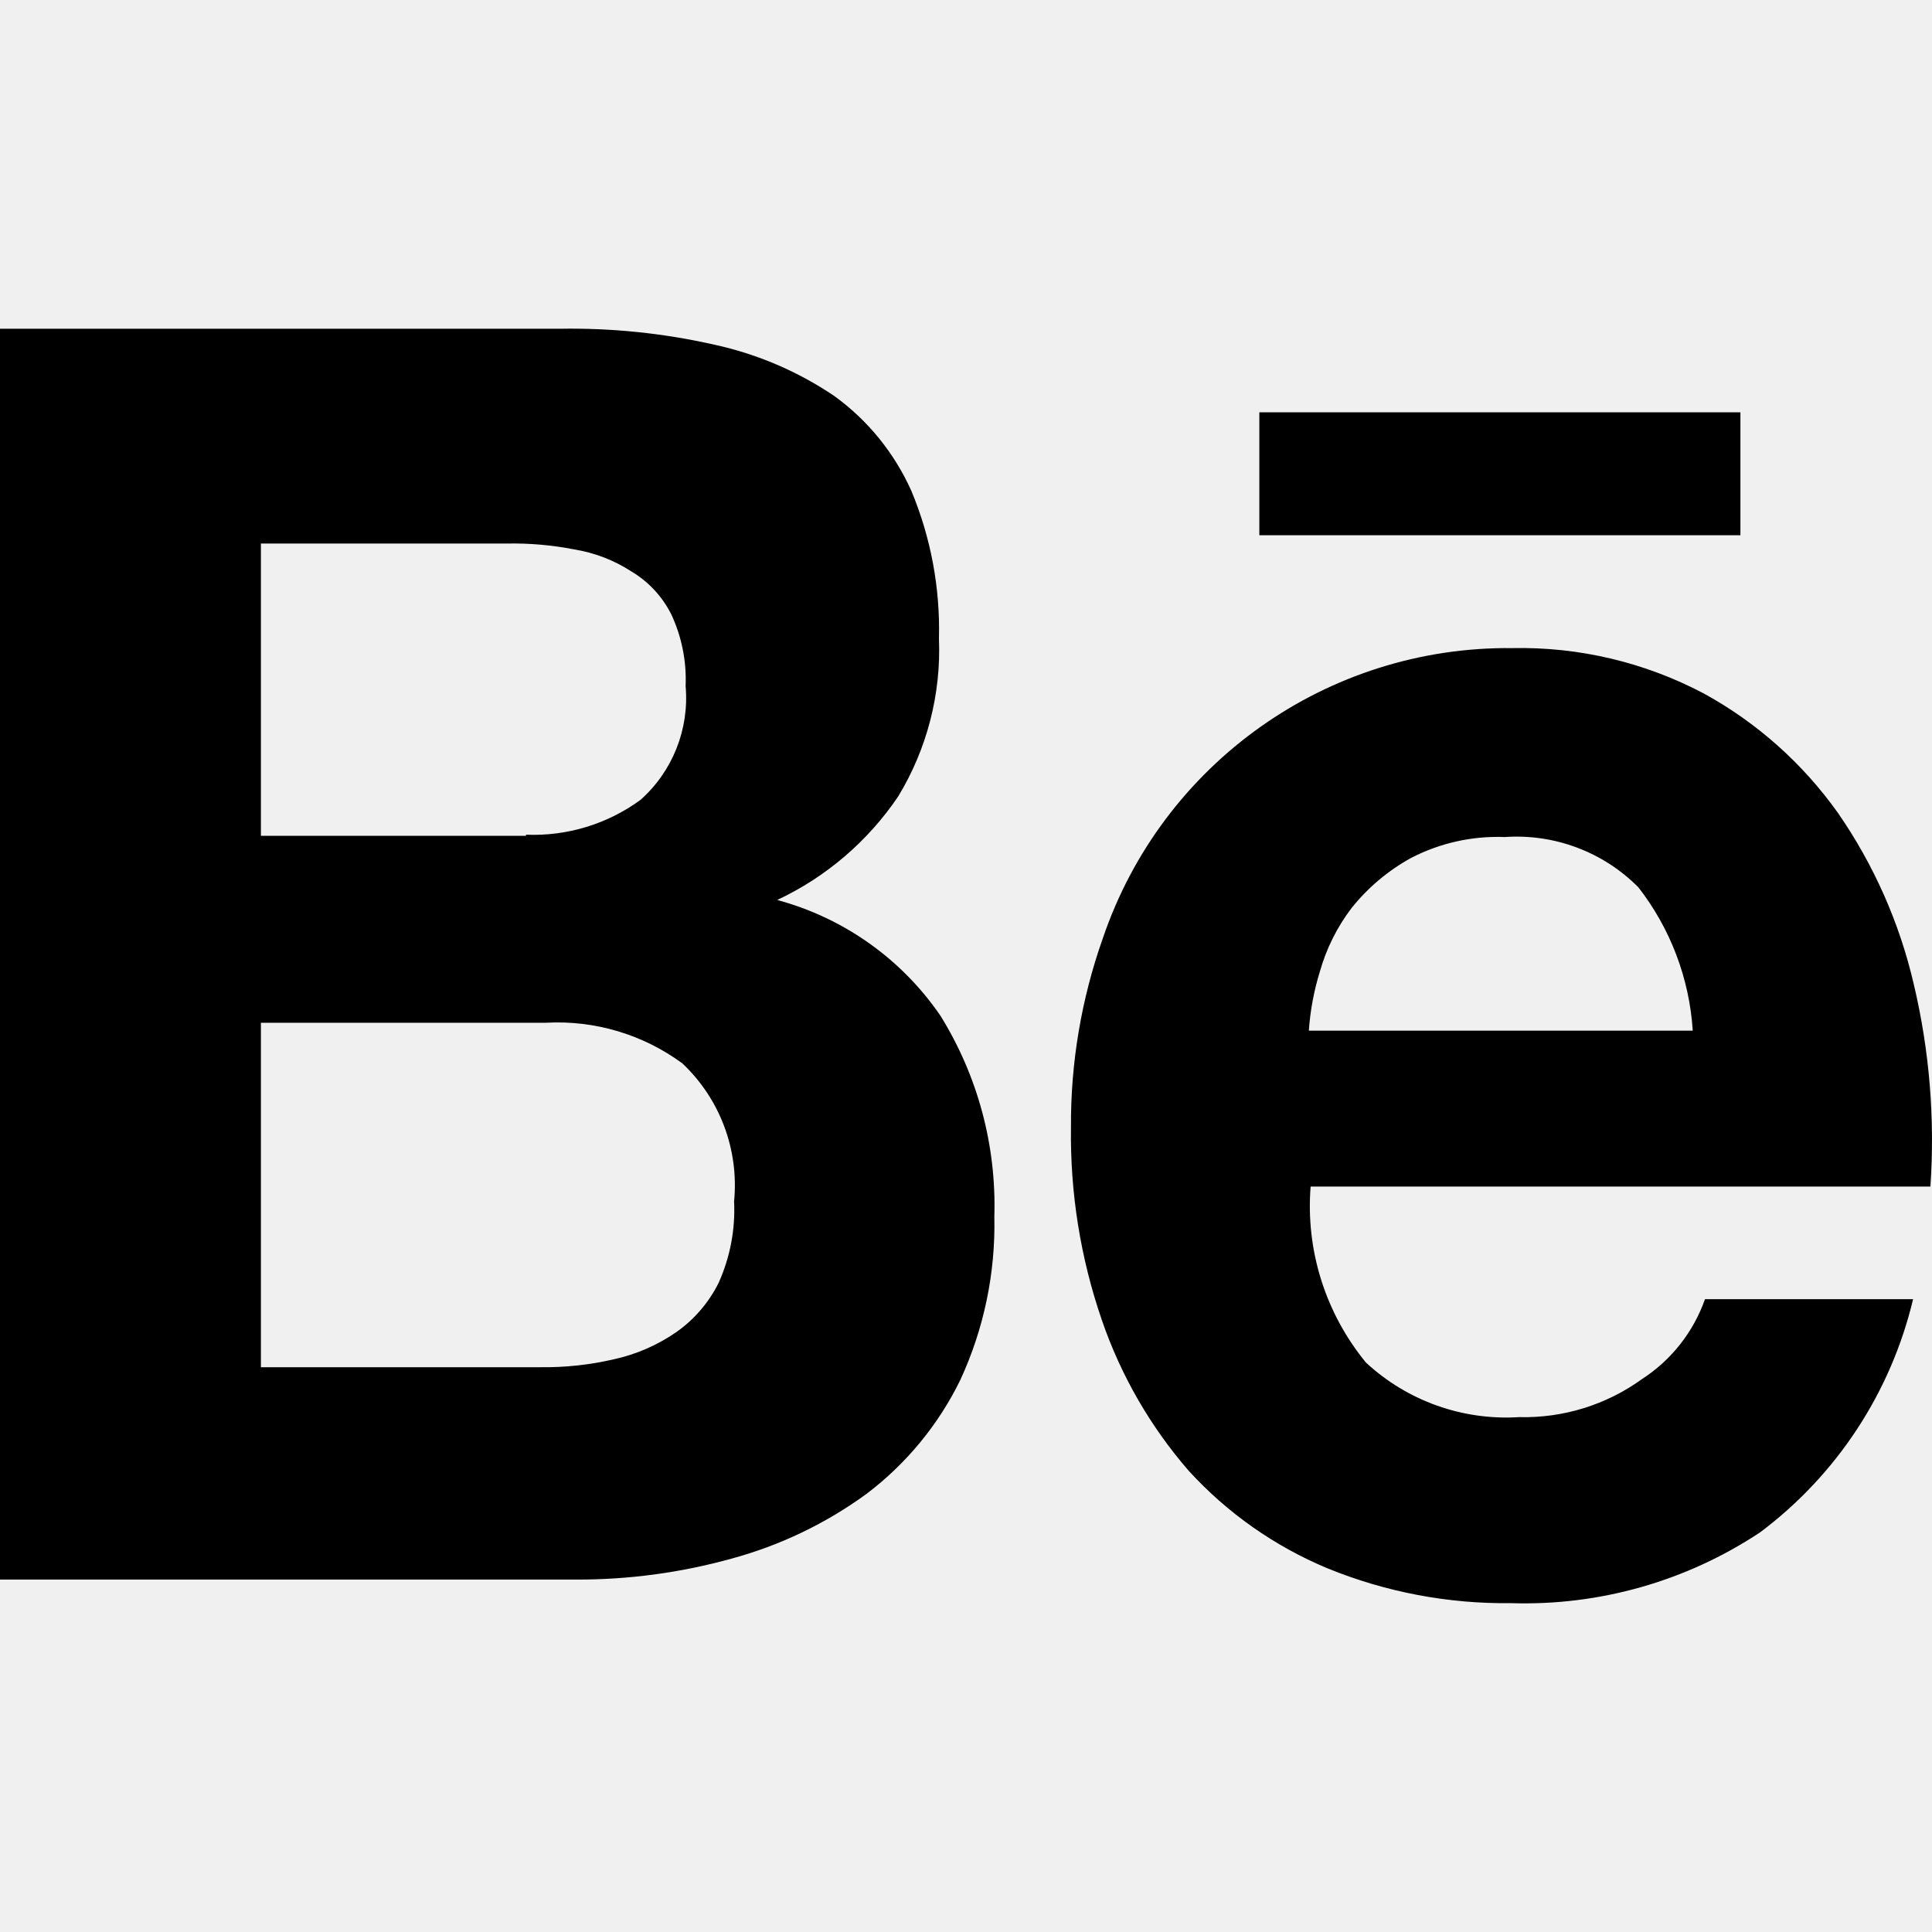
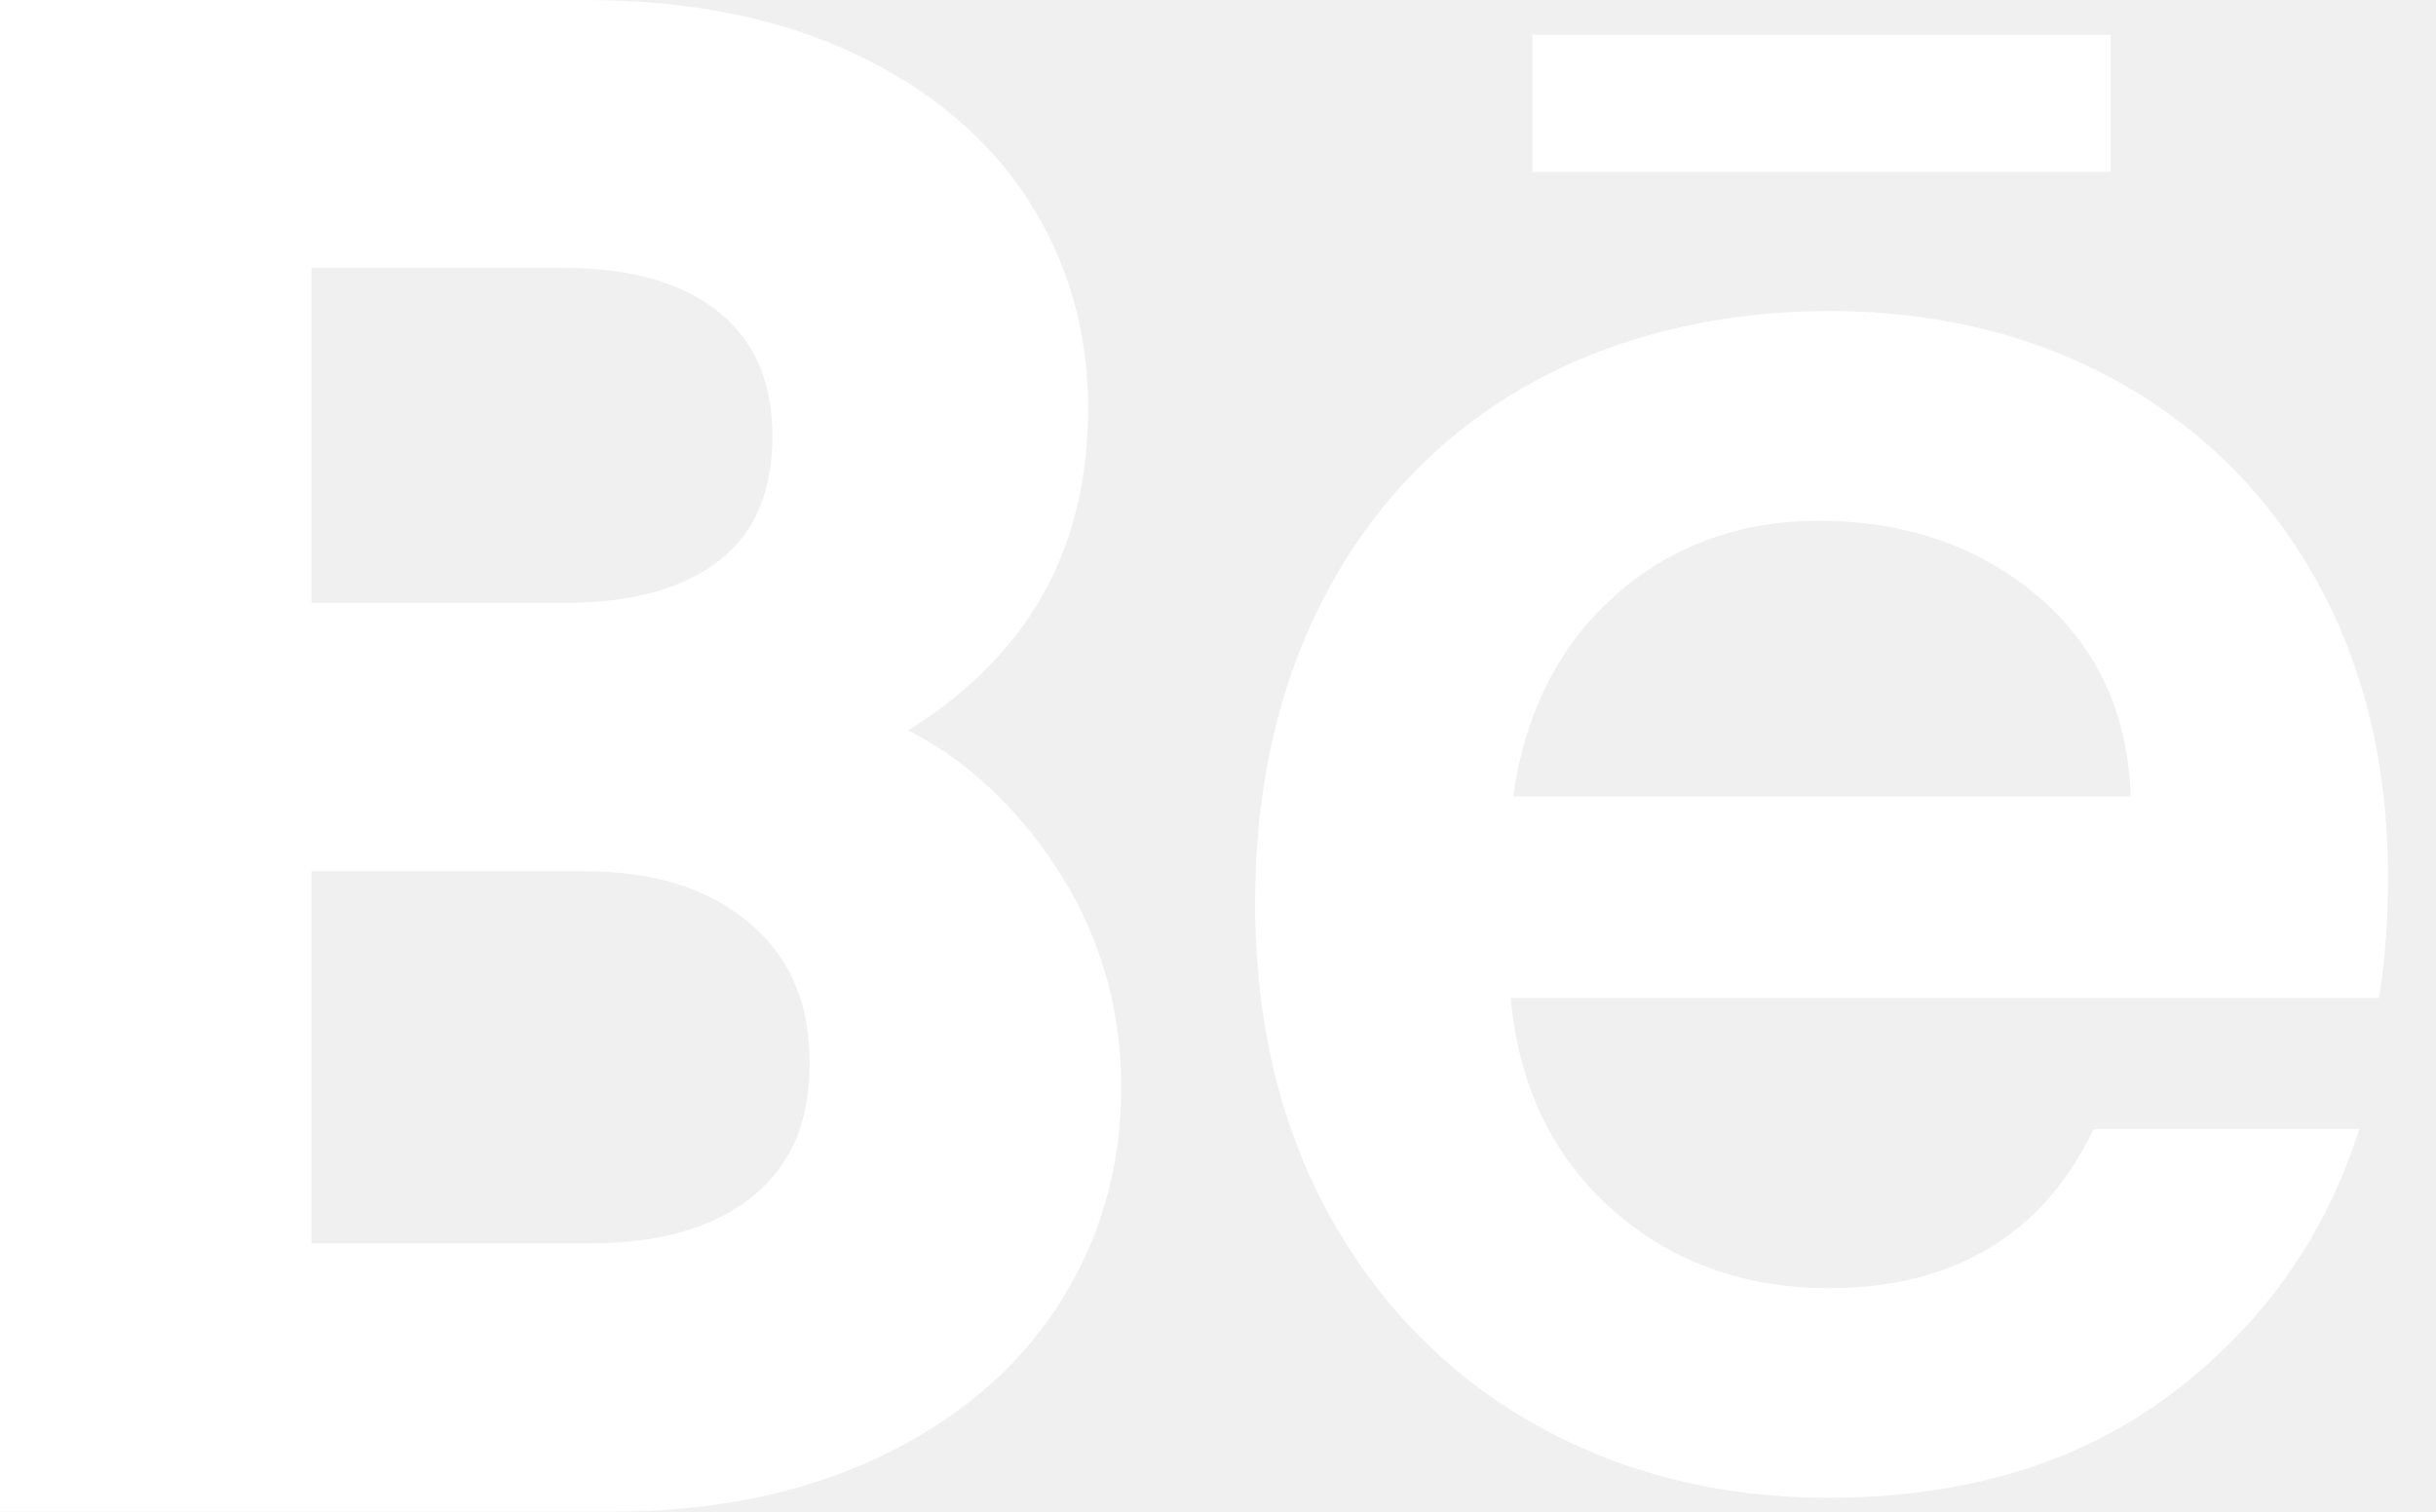
- <svg xmlns="http://www.w3.org/2000/svg" role="img" viewBox="0 0 24 24">
-   <path d="M16.969 16.927a2.561 2.561 0 0 0 1.901.677 2.501 2.501 0 0 0 1.531-.475c.362-.235.636-.584.779-.99h2.585a5.091 5.091 0 0 1-1.9 2.896 5.292 5.292 0 0 1-3.091.88 5.839 5.839 0 0 1-2.284-.433 4.871 4.871 0 0 1-1.723-1.211 5.657 5.657 0 0 1-1.08-1.874 7.057 7.057 0 0 1-.383-2.393c-.005-.8.129-1.595.396-2.349a5.313 5.313 0 0 1 5.088-3.604 4.87 4.87 0 0 1 2.376.563c.661.362 1.231.87 1.668 1.485a6.2 6.2 0 0 1 .943 2.133c.194.821.263 1.666.205 2.508h-7.699c-.063.79.184 1.574.688 2.187ZM6.947 4.084a8.065 8.065 0 0 1 1.928.198 4.29 4.29 0 0 1 1.49.638c.418.303.748.711.958 1.182.241.579.357 1.203.341 1.83a3.506 3.506 0 0 1-.506 1.961 3.726 3.726 0 0 1-1.503 1.287 3.588 3.588 0 0 1 2.027 1.437c.464.747.697 1.615.67 2.494a4.593 4.593 0 0 1-.423 2.032 3.945 3.945 0 0 1-1.163 1.413 5.114 5.114 0 0 1-1.683.807 7.135 7.135 0 0 1-1.928.259H0V4.084h6.947Zm-.235 12.9c.308.004.616-.029.916-.099a2.18 2.18 0 0 0 .766-.332c.228-.158.411-.371.534-.619.142-.317.208-.663.191-1.009a2.08 2.08 0 0 0-.642-1.715 2.618 2.618 0 0 0-1.696-.505h-3.54v4.279h3.471Zm13.635-5.967a2.13 2.13 0 0 0-1.654-.619 2.336 2.336 0 0 0-1.163.259 2.474 2.474 0 0 0-.738.62 2.359 2.359 0 0 0-.396.792c-.074.239-.12.485-.137.734h4.769a3.239 3.239 0 0 0-.679-1.785l-.002-.001Zm-13.813-.648a2.254 2.254 0 0 0 1.423-.433c.399-.355.607-.88.56-1.413a1.916 1.916 0 0 0-.178-.891 1.298 1.298 0 0 0-.495-.533 1.851 1.851 0 0 0-.711-.274 3.966 3.966 0 0 0-.835-.073H3.241v3.631h3.293v-.014ZM21.62 5.122h-5.976v1.527h5.976V5.122Z" />
+ <svg xmlns="http://www.w3.org/2000/svg" width="29" height="18" viewBox="0 0 29 18" fill="none">
+   <path d="M12.29 9.933C11.858 9.391 11.363 8.976 10.809 8.696C11.298 8.398 11.72 8.032 12.069 7.596C12.656 6.86 12.954 5.938 12.954 4.854C12.954 3.95 12.715 3.118 12.243 2.384C11.772 1.651 11.072 1.061 10.161 0.633C9.268 0.213 8.193 0 6.968 0H0V18H7.289C8.482 18 9.549 17.782 10.457 17.353C11.382 16.918 12.103 16.308 12.598 15.542C13.095 14.774 13.348 13.9 13.348 12.947C13.348 11.83 12.992 10.817 12.29 9.935V9.933ZM8.589 6.653C8.158 7.002 7.529 7.179 6.723 7.179H3.708V3.191H6.723C7.526 3.191 8.151 3.374 8.582 3.737C8.995 4.084 9.195 4.563 9.195 5.198C9.195 5.832 8.996 6.324 8.589 6.653ZM3.708 10.373H6.944C7.791 10.373 8.442 10.578 8.935 11.002C9.408 11.408 9.638 11.947 9.638 12.651C9.638 13.355 9.425 13.852 8.986 14.223C8.531 14.608 7.878 14.803 7.041 14.803H3.708V10.373Z" fill="white" />
+   <path d="M27.584 6.924C27.023 5.91 26.228 5.11 25.221 4.548C24.215 3.987 23.053 3.703 21.771 3.703C20.488 3.703 19.239 3.996 18.209 4.573C17.177 5.152 16.366 5.983 15.797 7.048C15.229 8.111 14.942 9.359 14.942 10.757C14.942 12.155 15.238 13.405 15.824 14.466C16.409 15.529 17.228 16.366 18.26 16.952C19.289 17.537 20.471 17.834 21.773 17.834C23.37 17.834 24.728 17.428 25.808 16.628C26.888 15.828 27.645 14.785 28.058 13.532L28.087 13.443H24.926L24.907 13.481C24.299 14.714 23.245 15.338 21.771 15.338C20.744 15.338 19.866 15.012 19.16 14.372C18.472 13.746 18.077 12.91 17.984 11.883H28.321L28.329 11.825C28.396 11.412 28.429 10.945 28.429 10.438C28.429 9.12 28.145 7.939 27.584 6.924ZM19.209 7.105C19.882 6.504 20.703 6.201 21.647 6.201C22.691 6.201 23.578 6.509 24.283 7.119C24.97 7.712 25.334 8.509 25.366 9.485H18.014C18.153 8.493 18.556 7.693 19.211 7.107L19.209 7.105Z" fill="white" />
+   <path d="M25.127 0.414H18.242V2.046H25.127V0.414Z" fill="white" />
</svg>
